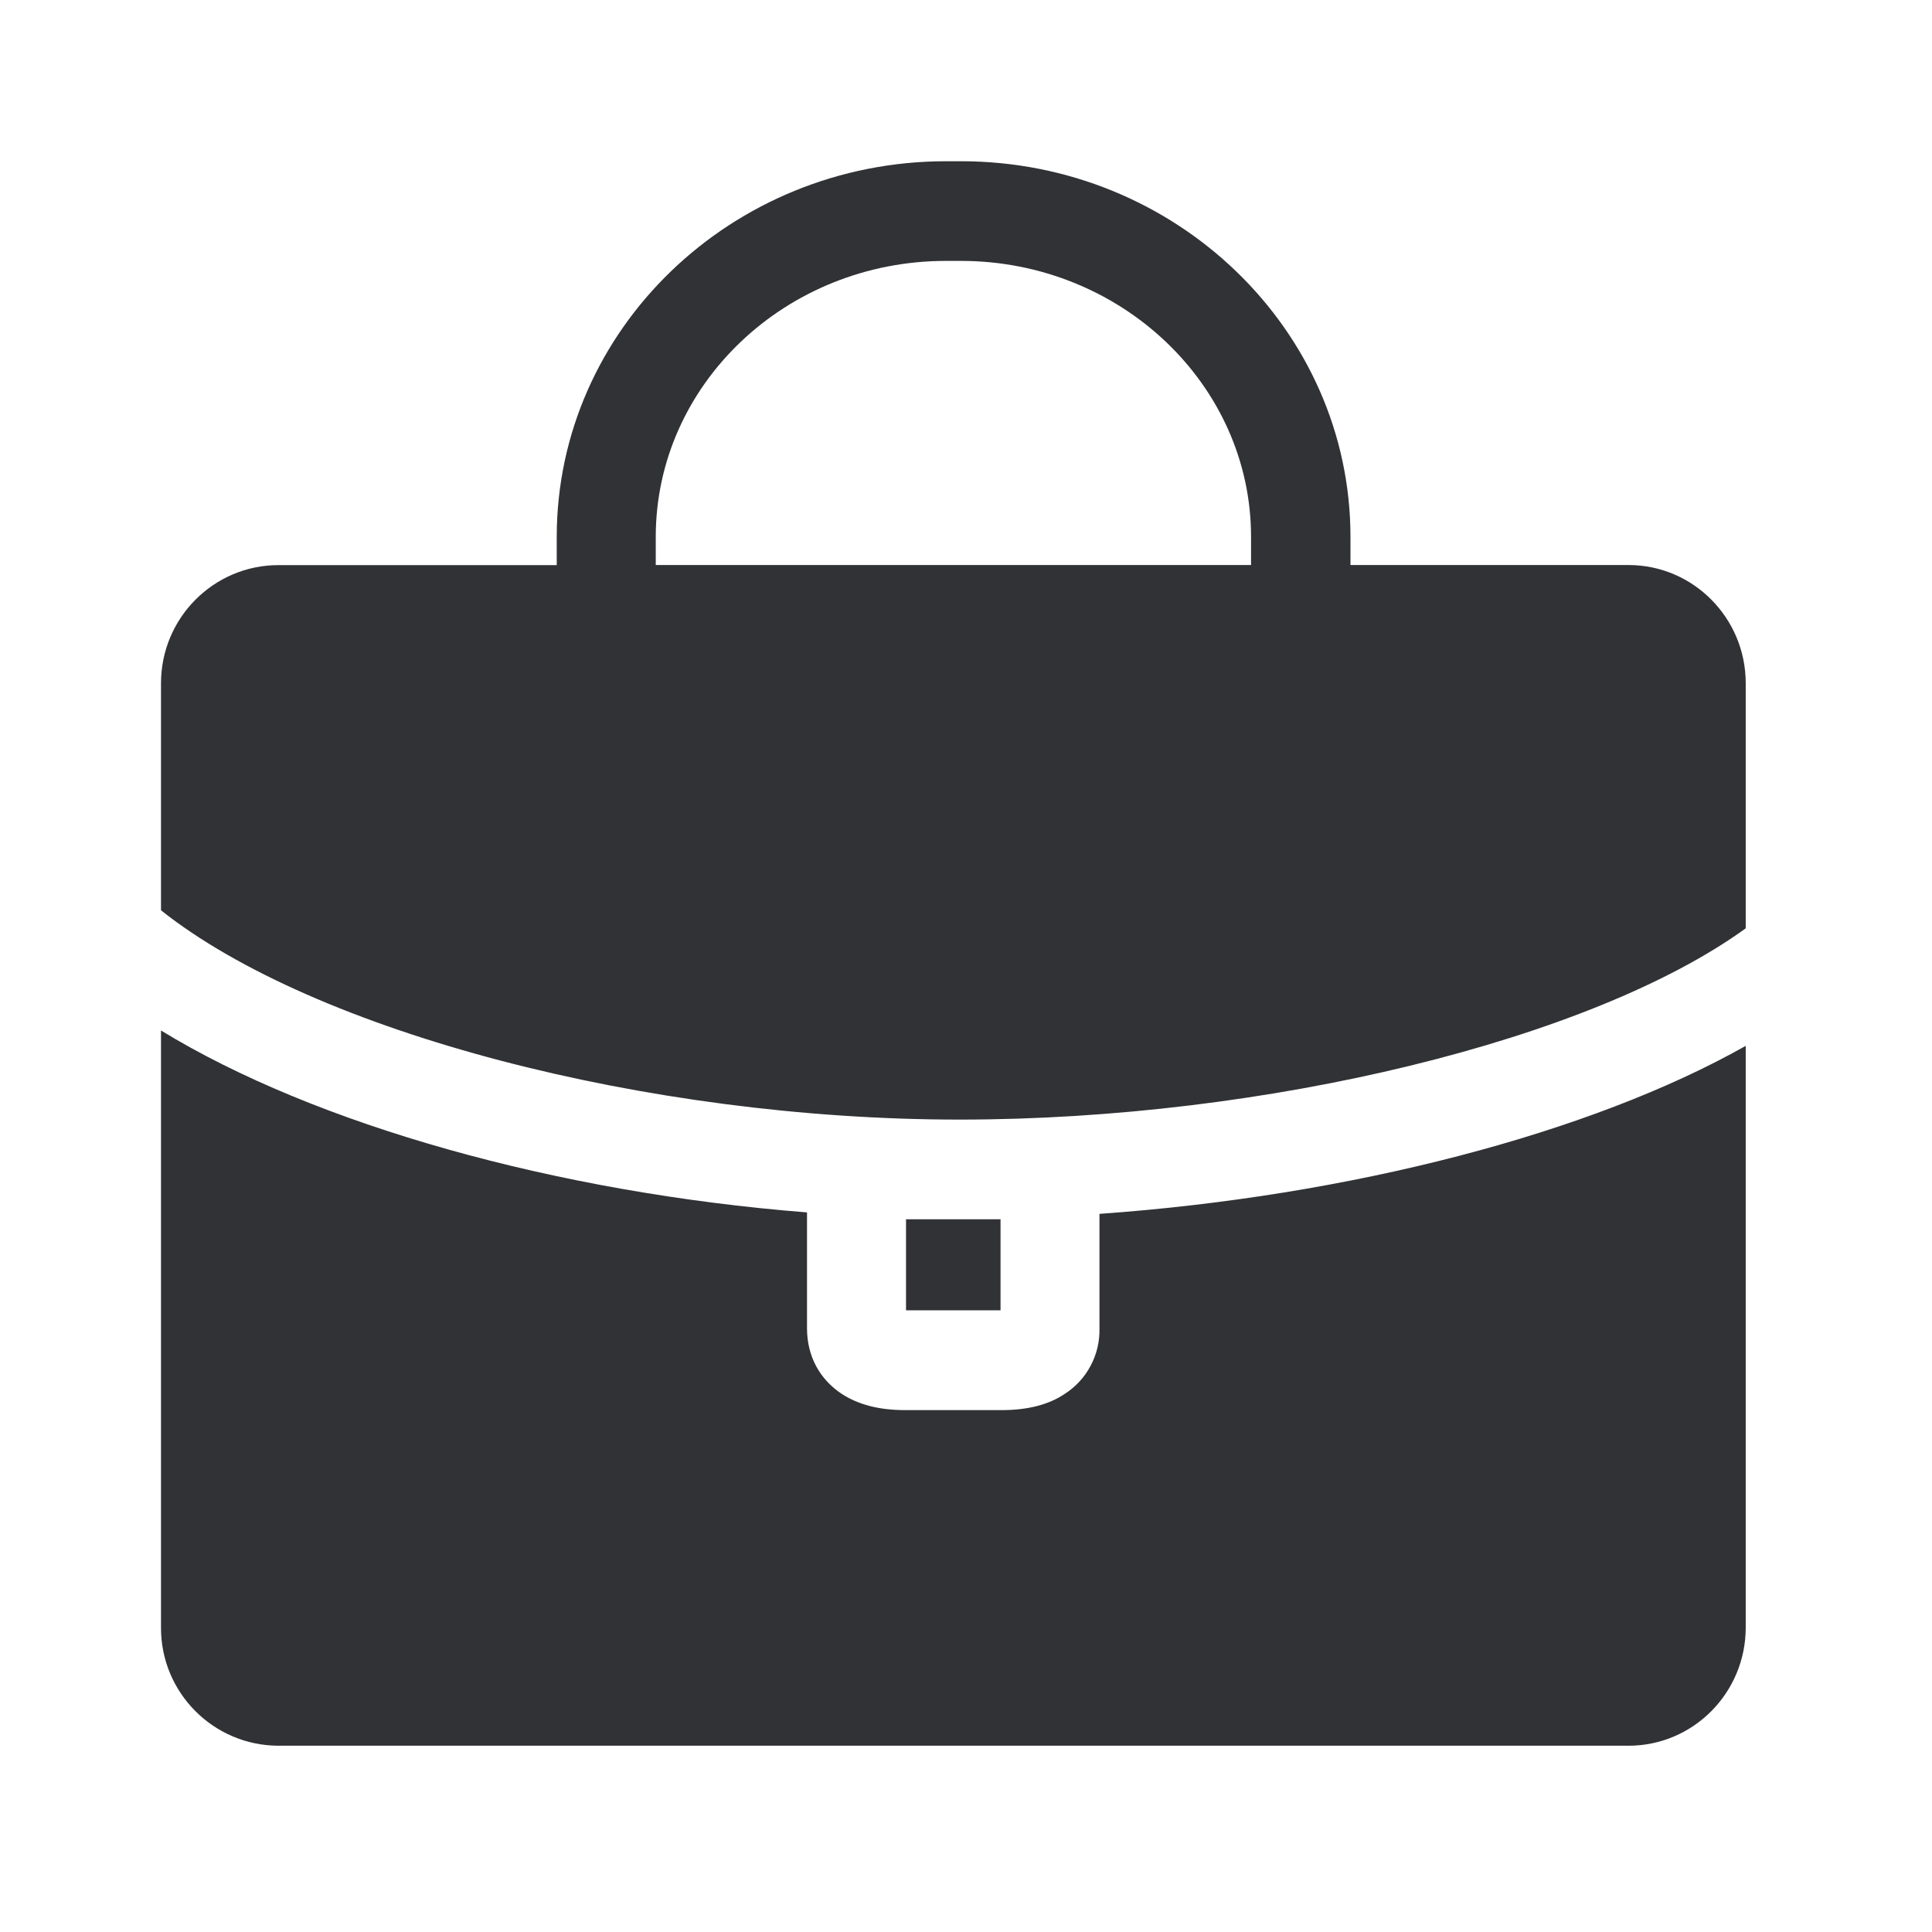
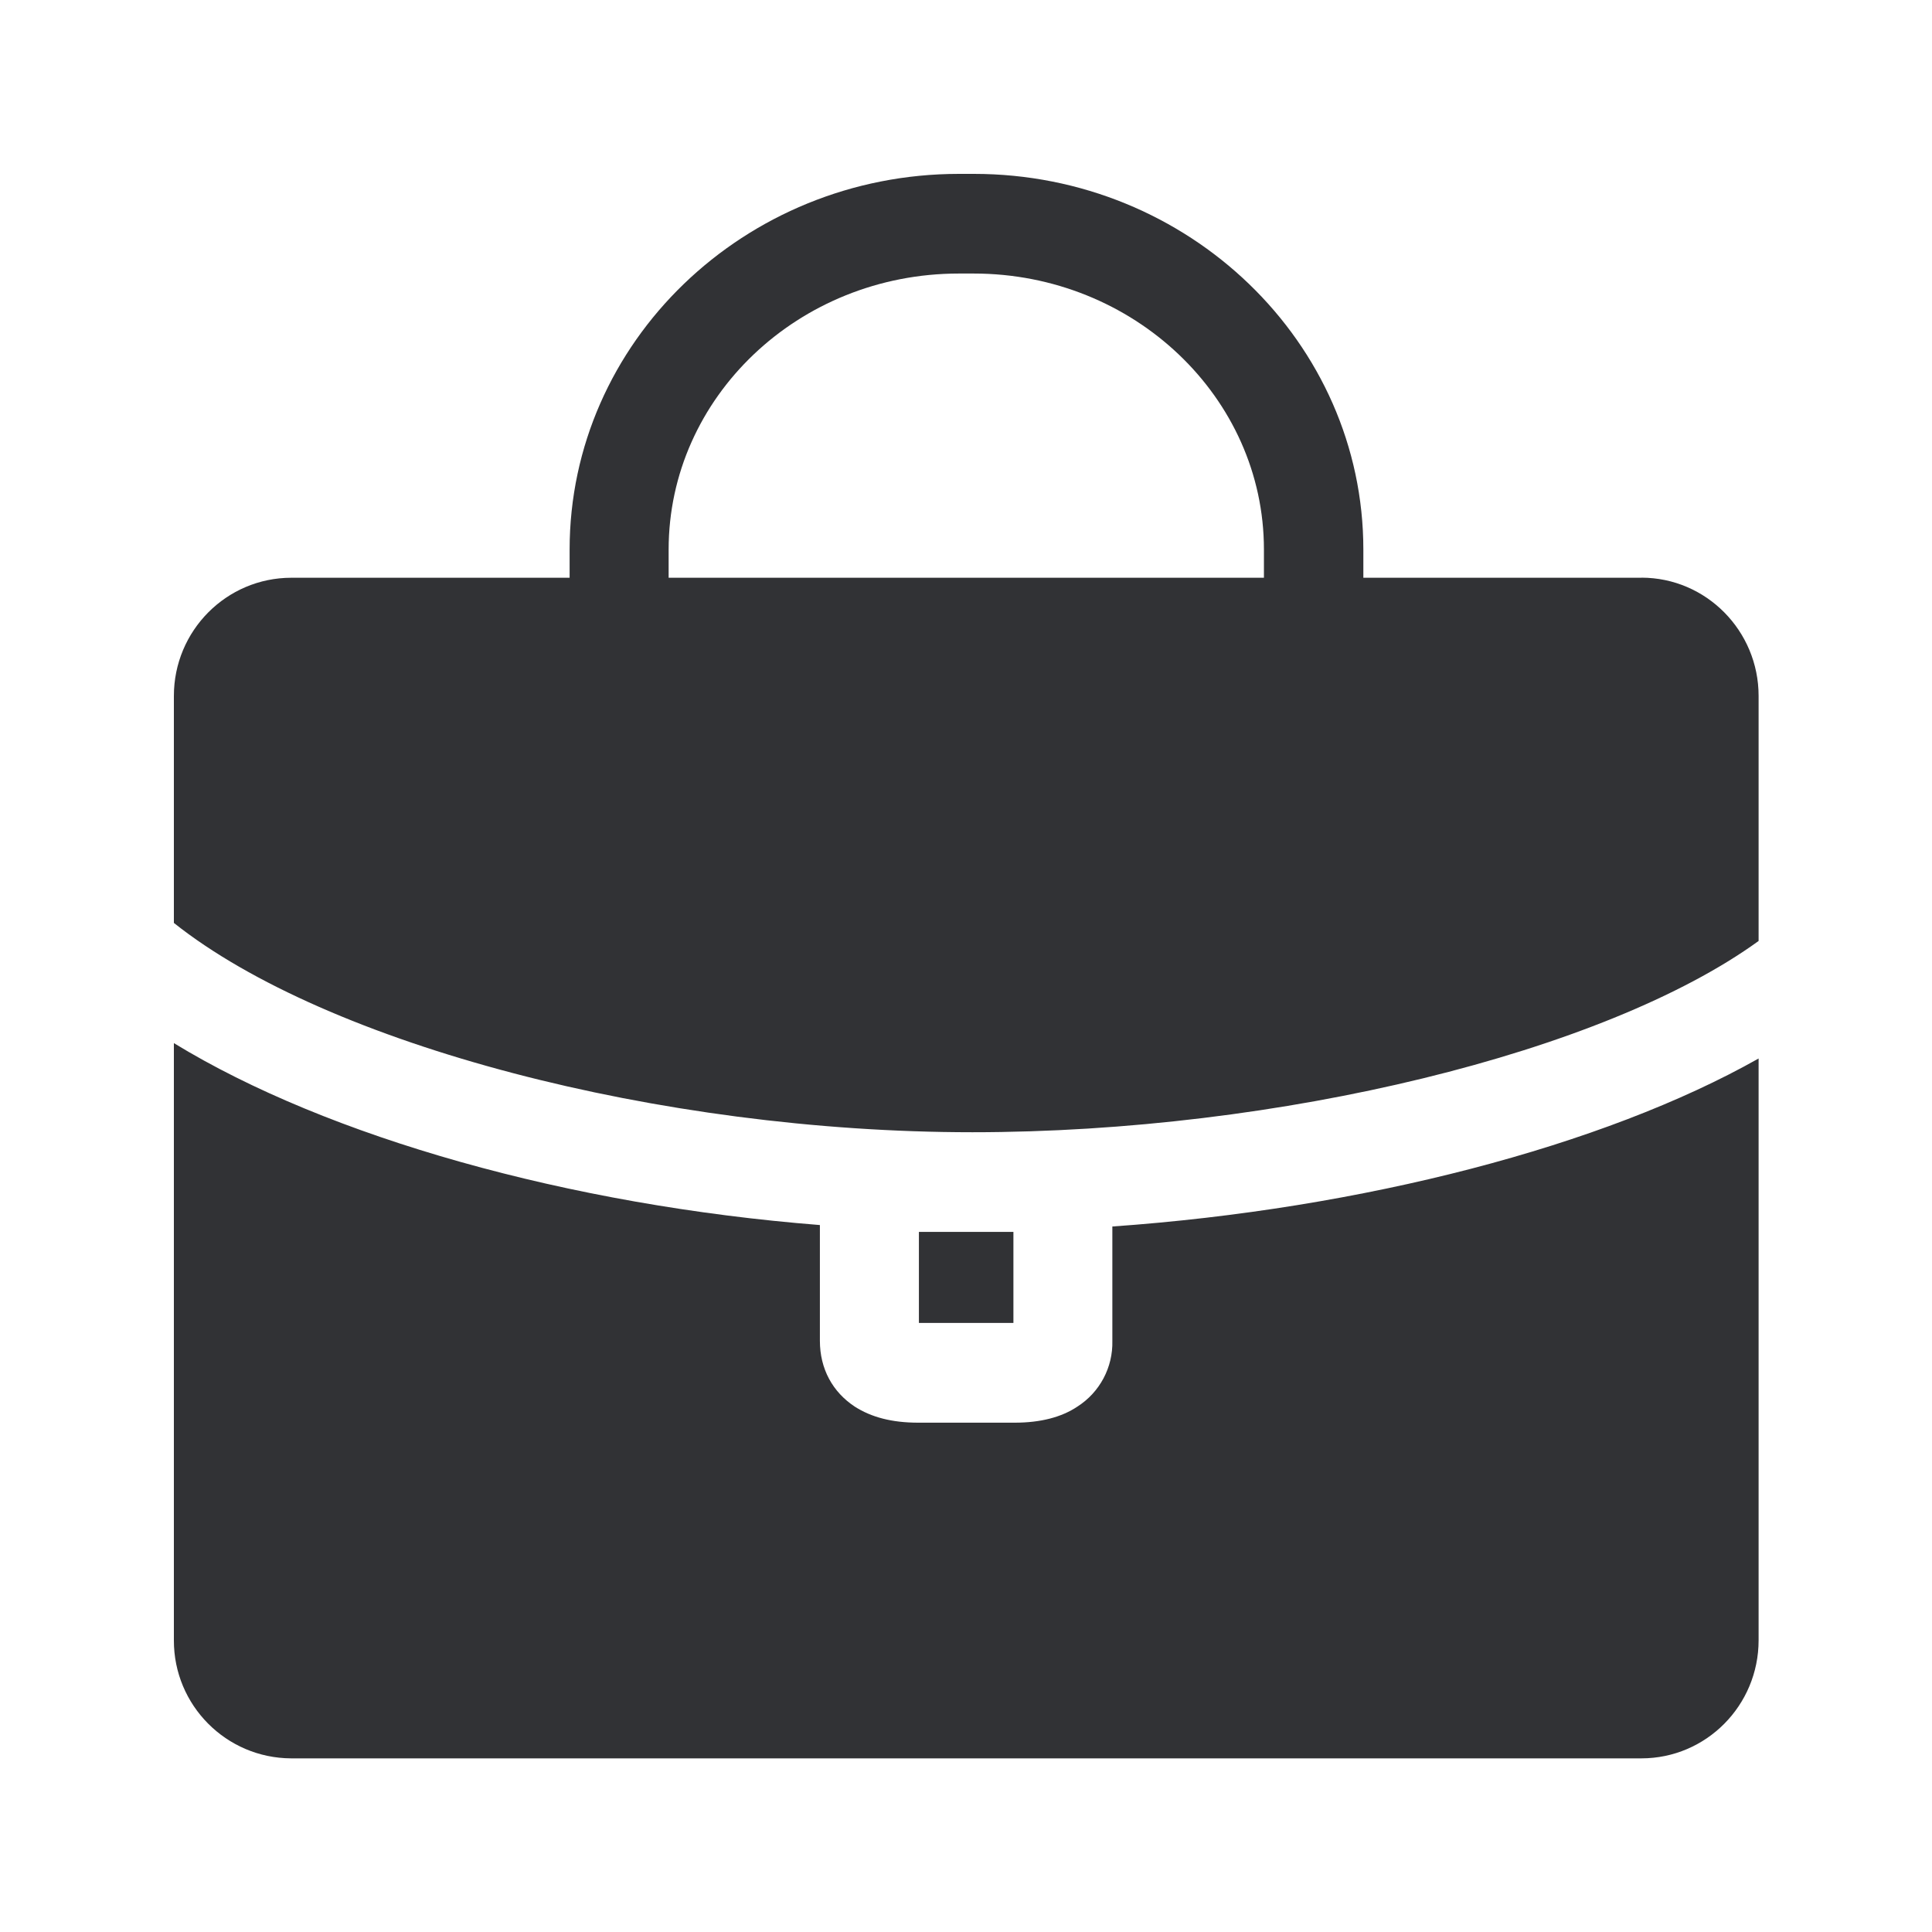
<svg xmlns="http://www.w3.org/2000/svg" width="24" height="24" viewBox="0 0 24 24">
-   <path d="M13.658 16.499v-1.42c3.11-.22 6.104-1 8.028-2.087v7.226c0 .81-.652 1.468-1.456 1.468H3.457A1.463 1.463 0 012 20.218v-7.417c1.916 1.171 4.913 2.014 8.025 2.26V16.5c0 .347.157.635.434.817.205.132.46.2.787.2h1.2c.319 0 .582-.068.778-.2a.94.94 0 00.434-.817zm1.883-9.48v-.35c0-1.89-1.62-3.428-3.605-3.428h-.185c-1.99 0-3.605 1.538-3.605 3.428v.35h7.395zm4.689 0c.804 0 1.456.659 1.456 1.468v3.045c-1.91 1.384-5.955 2.376-9.767 2.376-3.885 0-8.02-1.09-9.919-2.6v-2.82c0-.81.653-1.468 1.46-1.468h3.456v-.35c0-2.575 2.17-4.667 4.837-4.667h.185c2.667 0 4.838 2.095 4.838 4.666v.35h3.454zm-8.975 9.258v-1.131h1.174v1.131h-1.174z" fill="#313235" fill-rule="nonzero" />
+   <path d="M13.818 16.656v-1.42c3.11-.219 6.104-1 8.028-2.087v7.227c0 .81-.652 1.467-1.456 1.467H3.617a1.463 1.463 0 01-1.457-1.467v-7.418c1.916 1.171 4.913 2.014 8.025 2.26v1.438c0 .347.157.636.434.818.205.131.46.199.787.199h1.2c.319 0 .582-.068.778-.2a.94.94 0 00.434-.817zm1.883-9.48v-.35c0-1.89-1.62-3.428-3.605-3.428h-.185c-1.99 0-3.605 1.538-3.605 3.429v.35H15.7zm4.689 0c.804 0 1.456.66 1.456 1.469v3.044c-1.91 1.384-5.955 2.376-9.767 2.376-3.885 0-8.02-1.09-9.919-2.6v-2.82c0-.81.653-1.468 1.46-1.468h3.456v-.35c0-2.575 2.17-4.667 4.837-4.667h.185c2.667 0 4.838 2.095 4.838 4.667v.35h3.454zm-8.975 9.258v-1.131h1.174v1.131h-1.174z" fill="#313235" fill-rule="nonzero" />
</svg>
